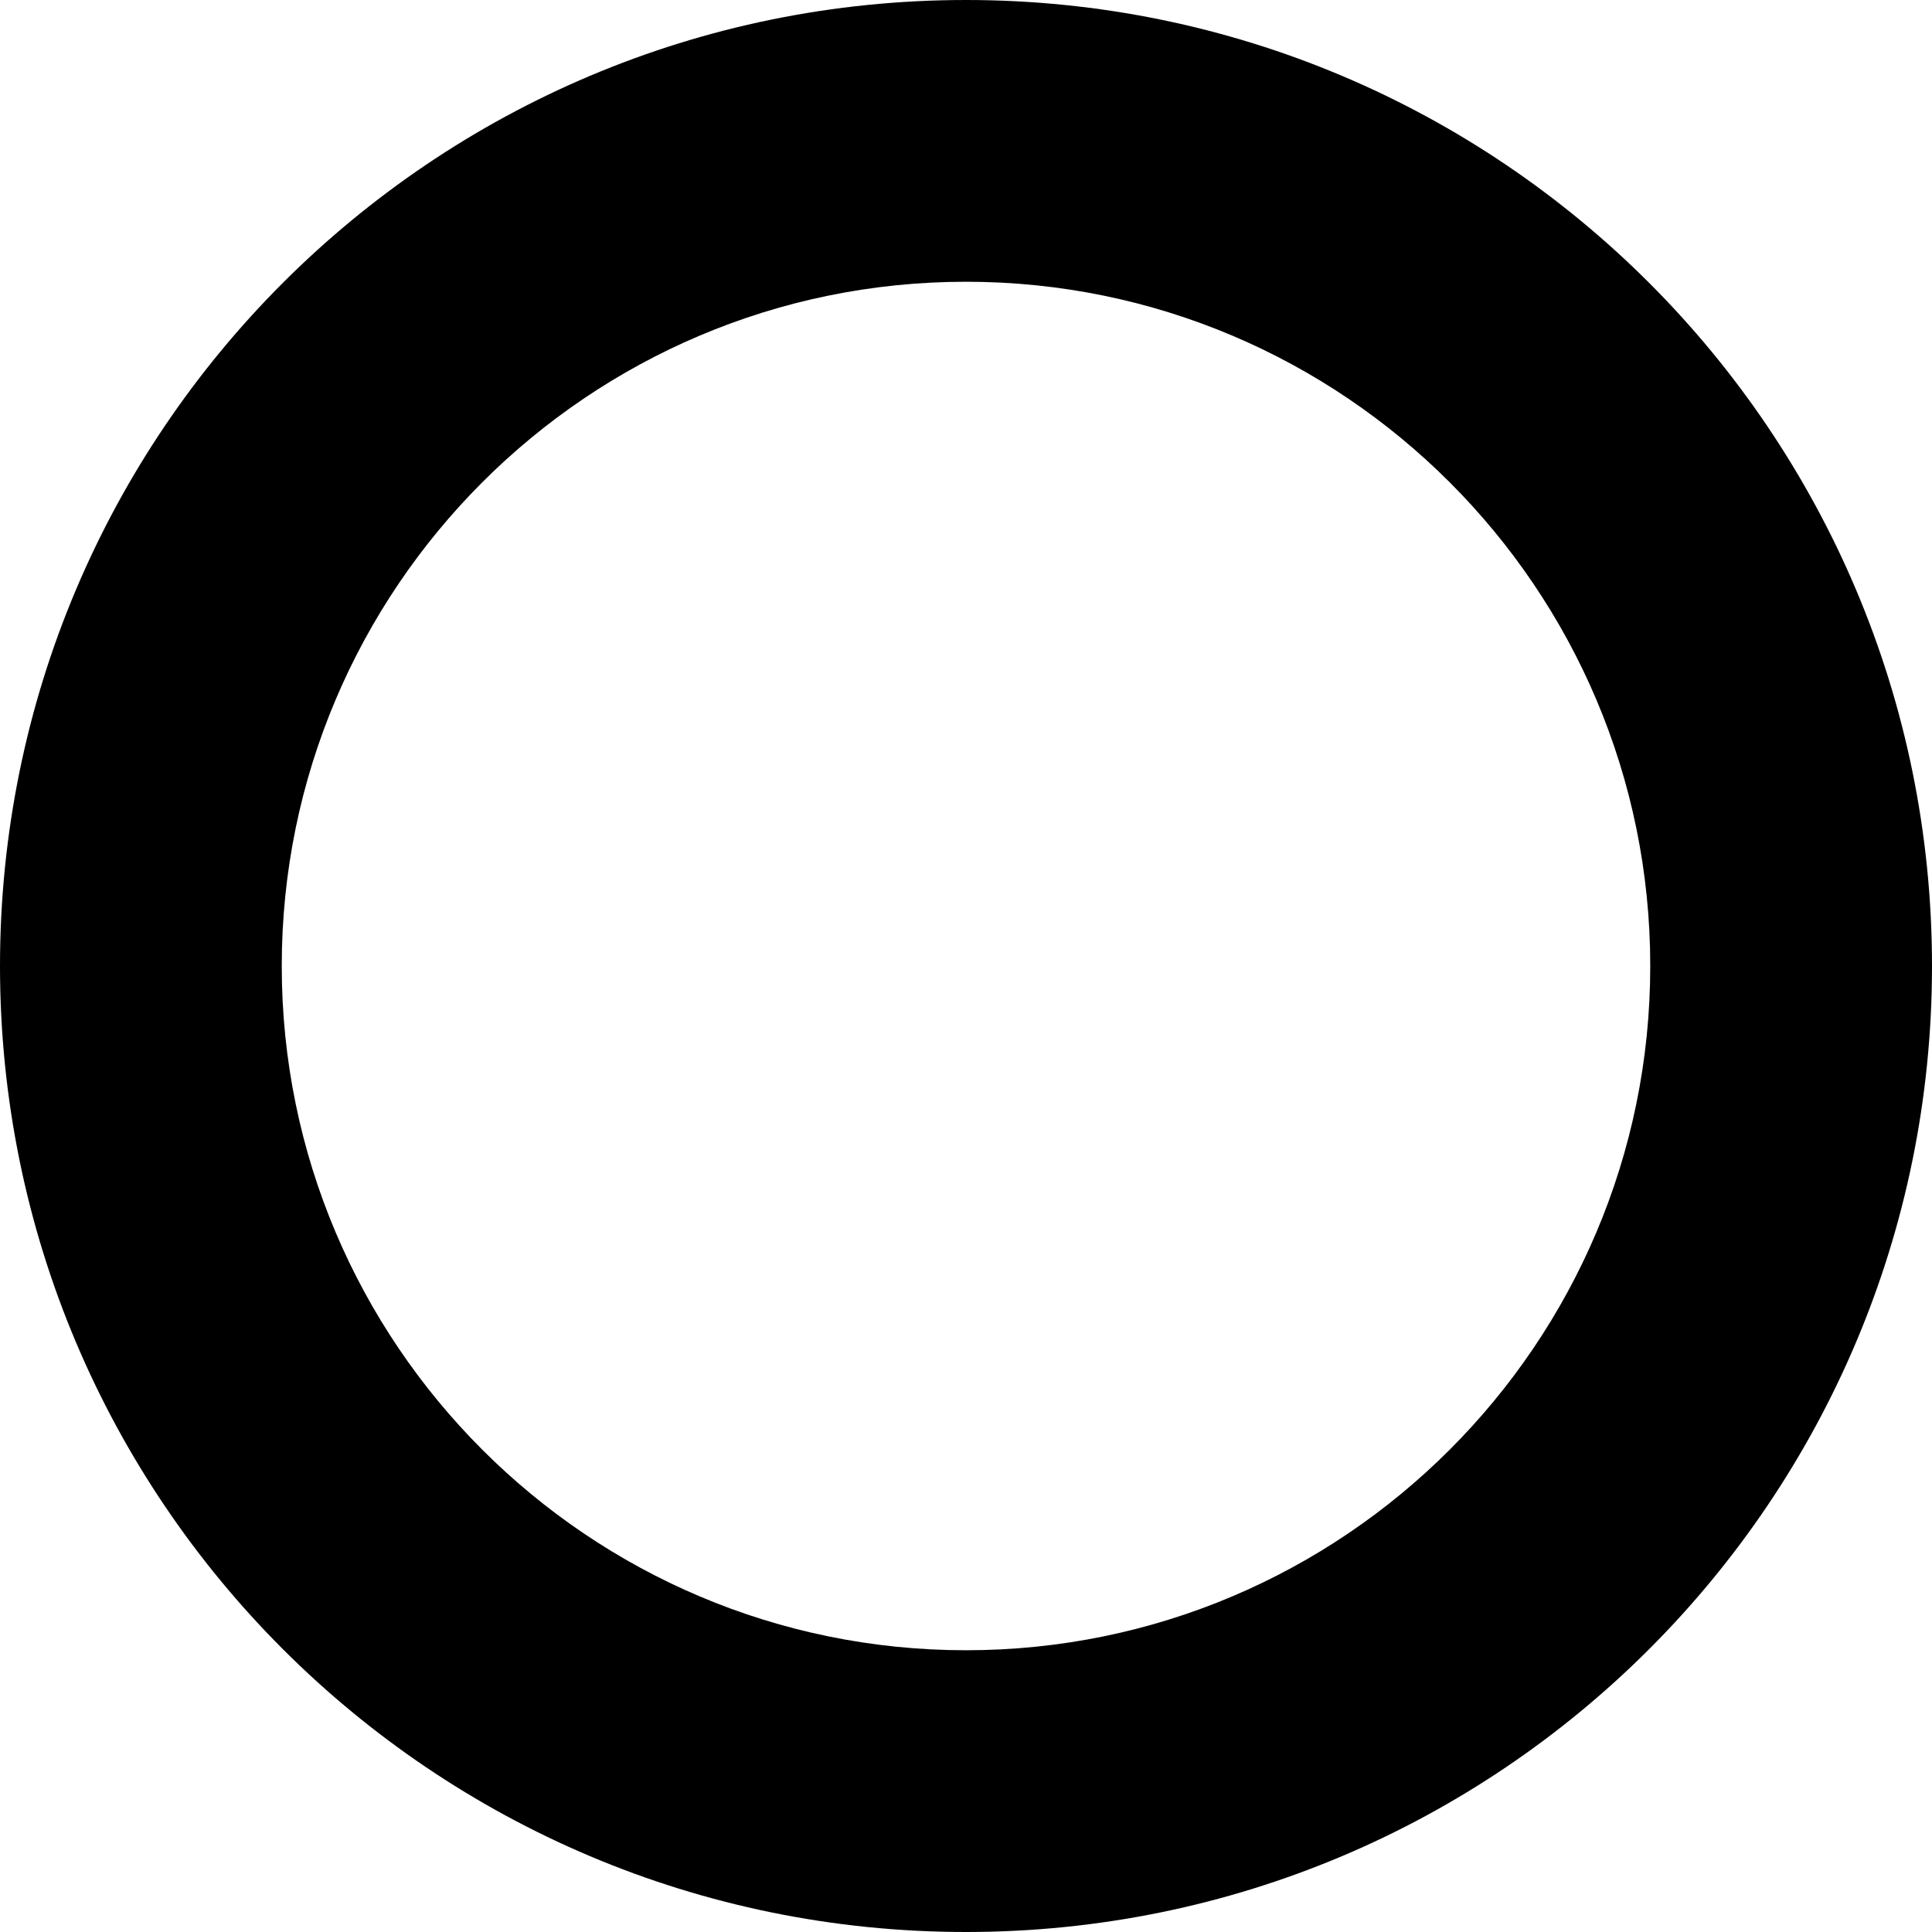
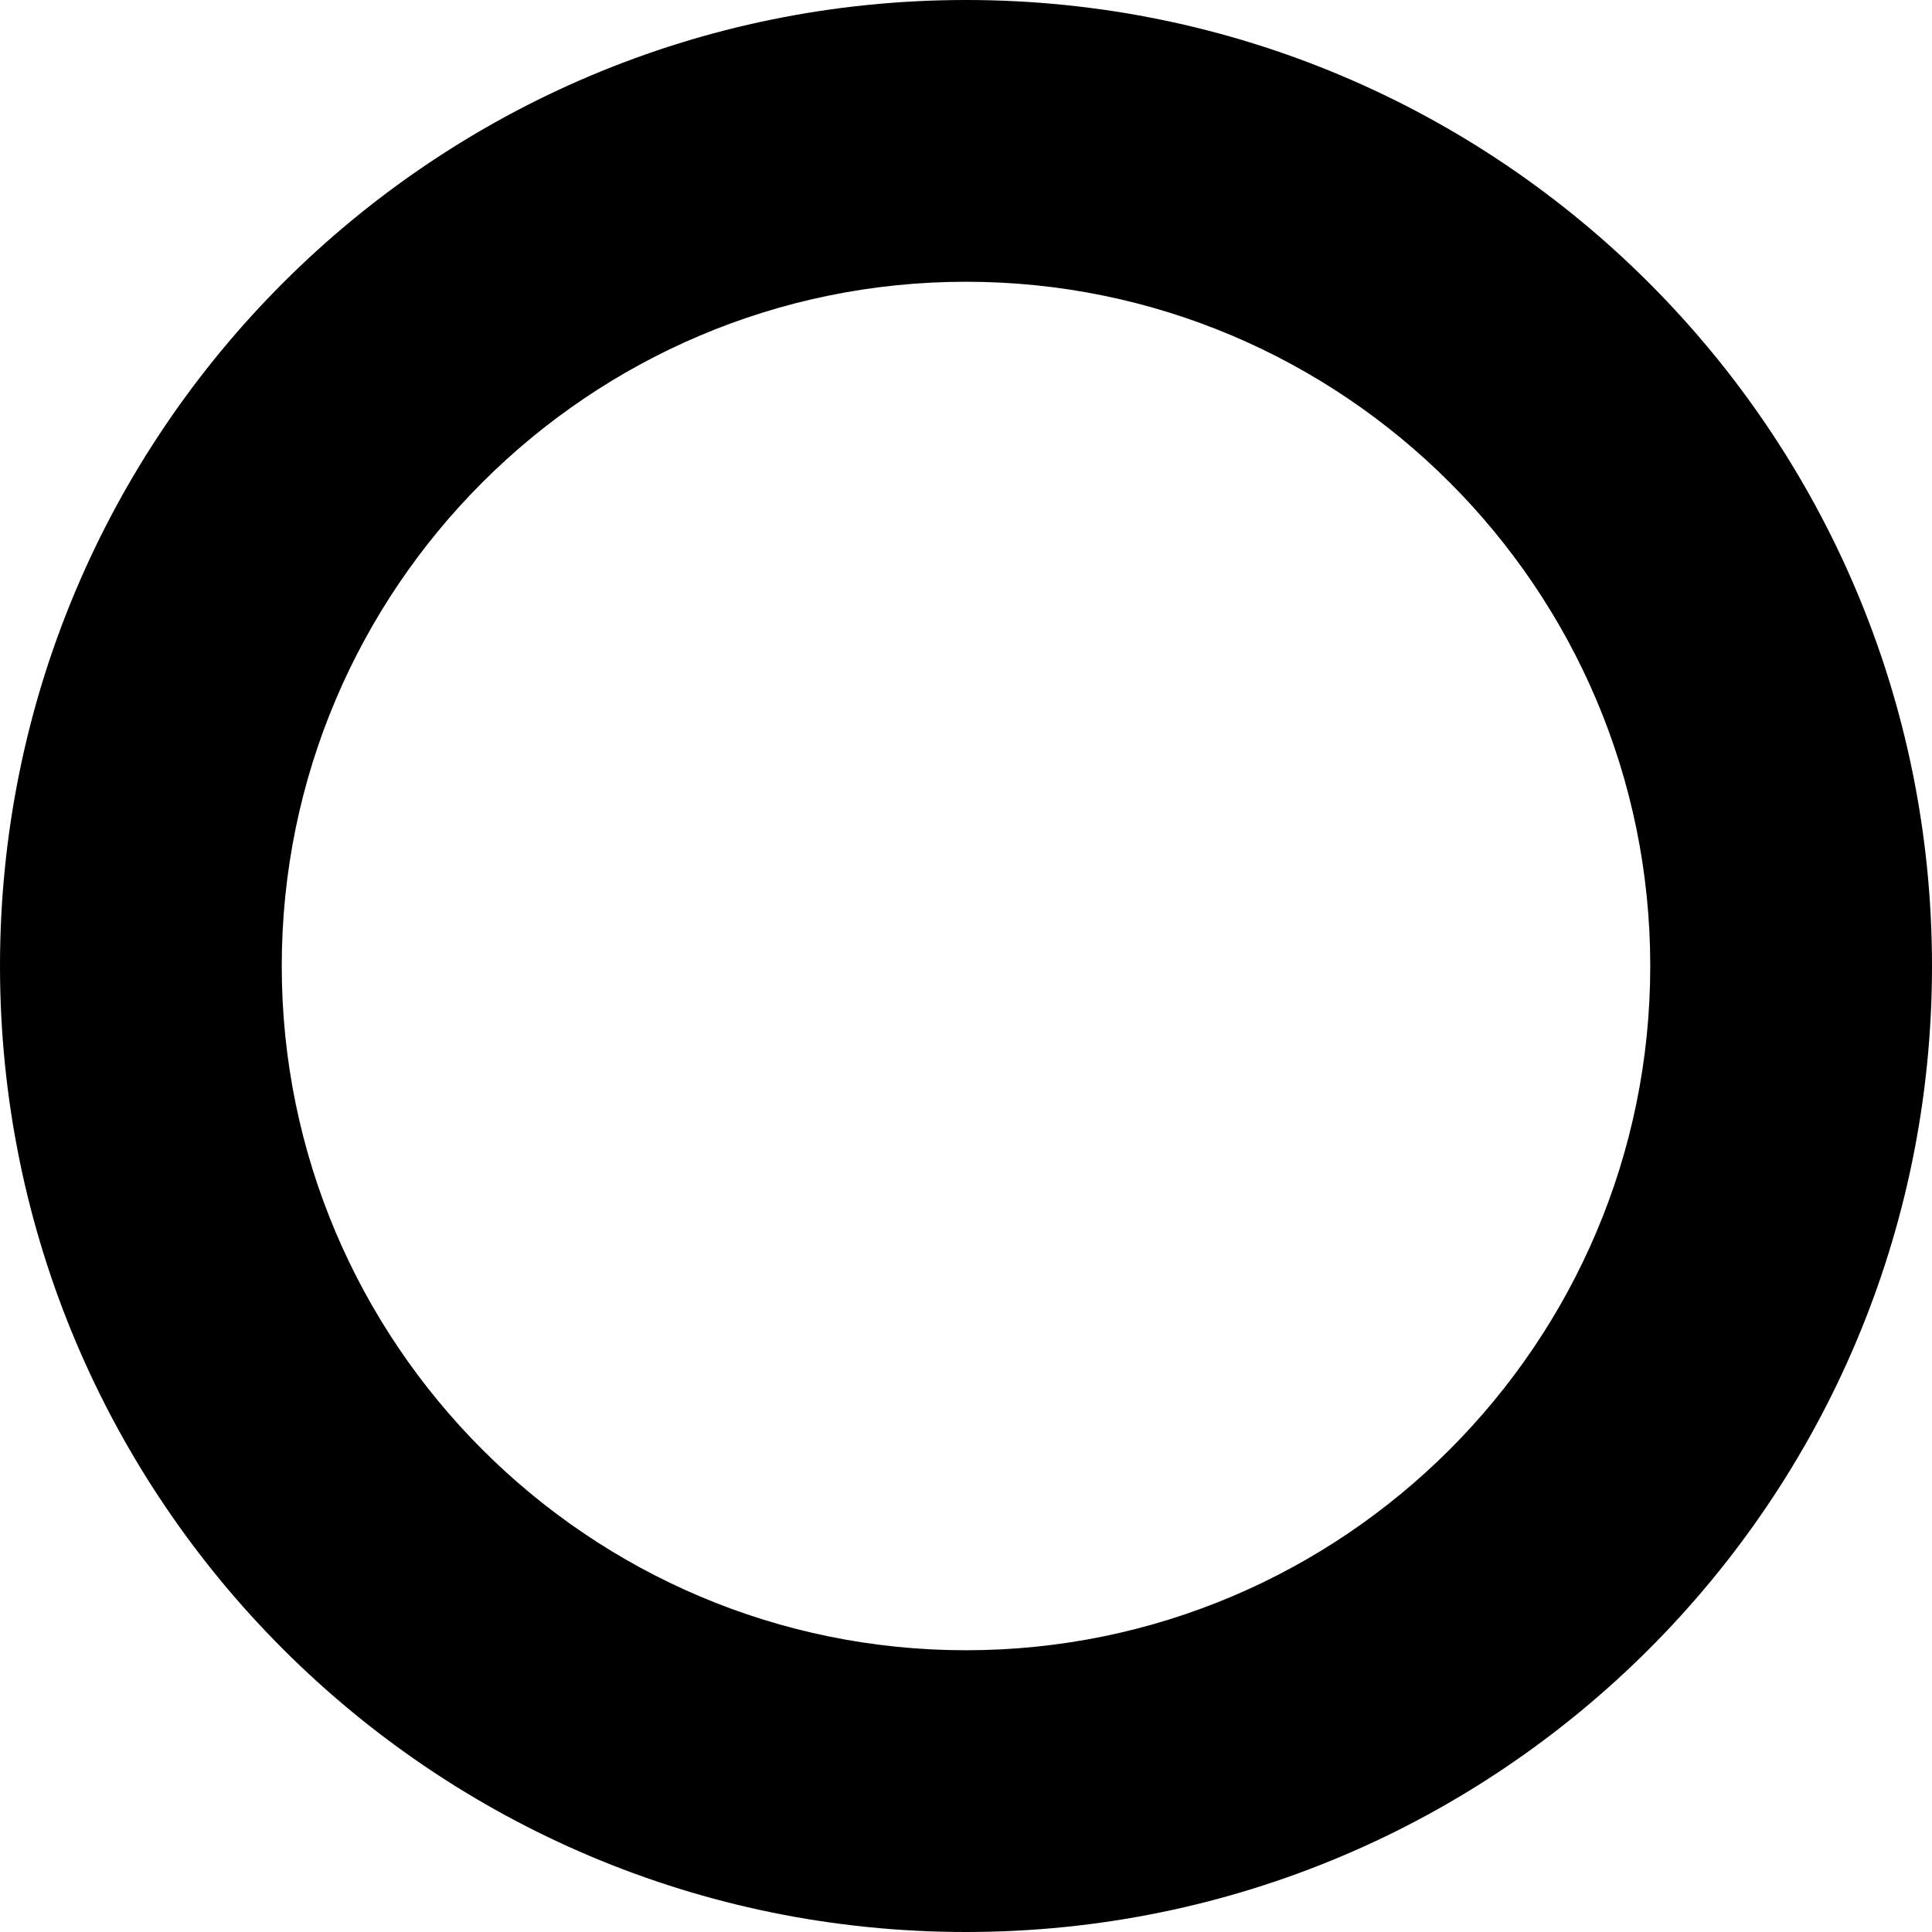
- <svg xmlns="http://www.w3.org/2000/svg" id="Ebene_1" data-name="Ebene 1" viewBox="0 0 24 24">
-   <defs>
-     <style>
-       .cls-1 {
-         stroke-width: 0px;
-       }
-     </style>
-   </defs>
-   <path class="cls-1" d="M12,3.5c4.69,0,8.5,3.81,8.5,8.5s-3.81,8.5-8.5,8.5S3.5,16.69,3.5,12,7.31,3.5,12,3.5M12,0C5.37,0,0,5.37,0,12s5.37,12,12,12,12-5.37,12-12S18.63,0,12,0h0Z" />
+ <svg xmlns="http://www.w3.org/2000/svg" id="a" data-name="Ebene 1" viewBox="0 0 24 24">
+   <path d="M12,3.5c4.687,0,8.5,3.813,8.5,8.5s-3.813,8.5-8.5,8.5S3.5,16.687,3.5,12,7.313,3.5,12,3.5M12,0C5.373,0,0,5.373,0,12s5.373,12,12,12,12-5.373,12-12S18.627,0,12,0h0Z" style="stroke-width: 0px;" />
</svg>
